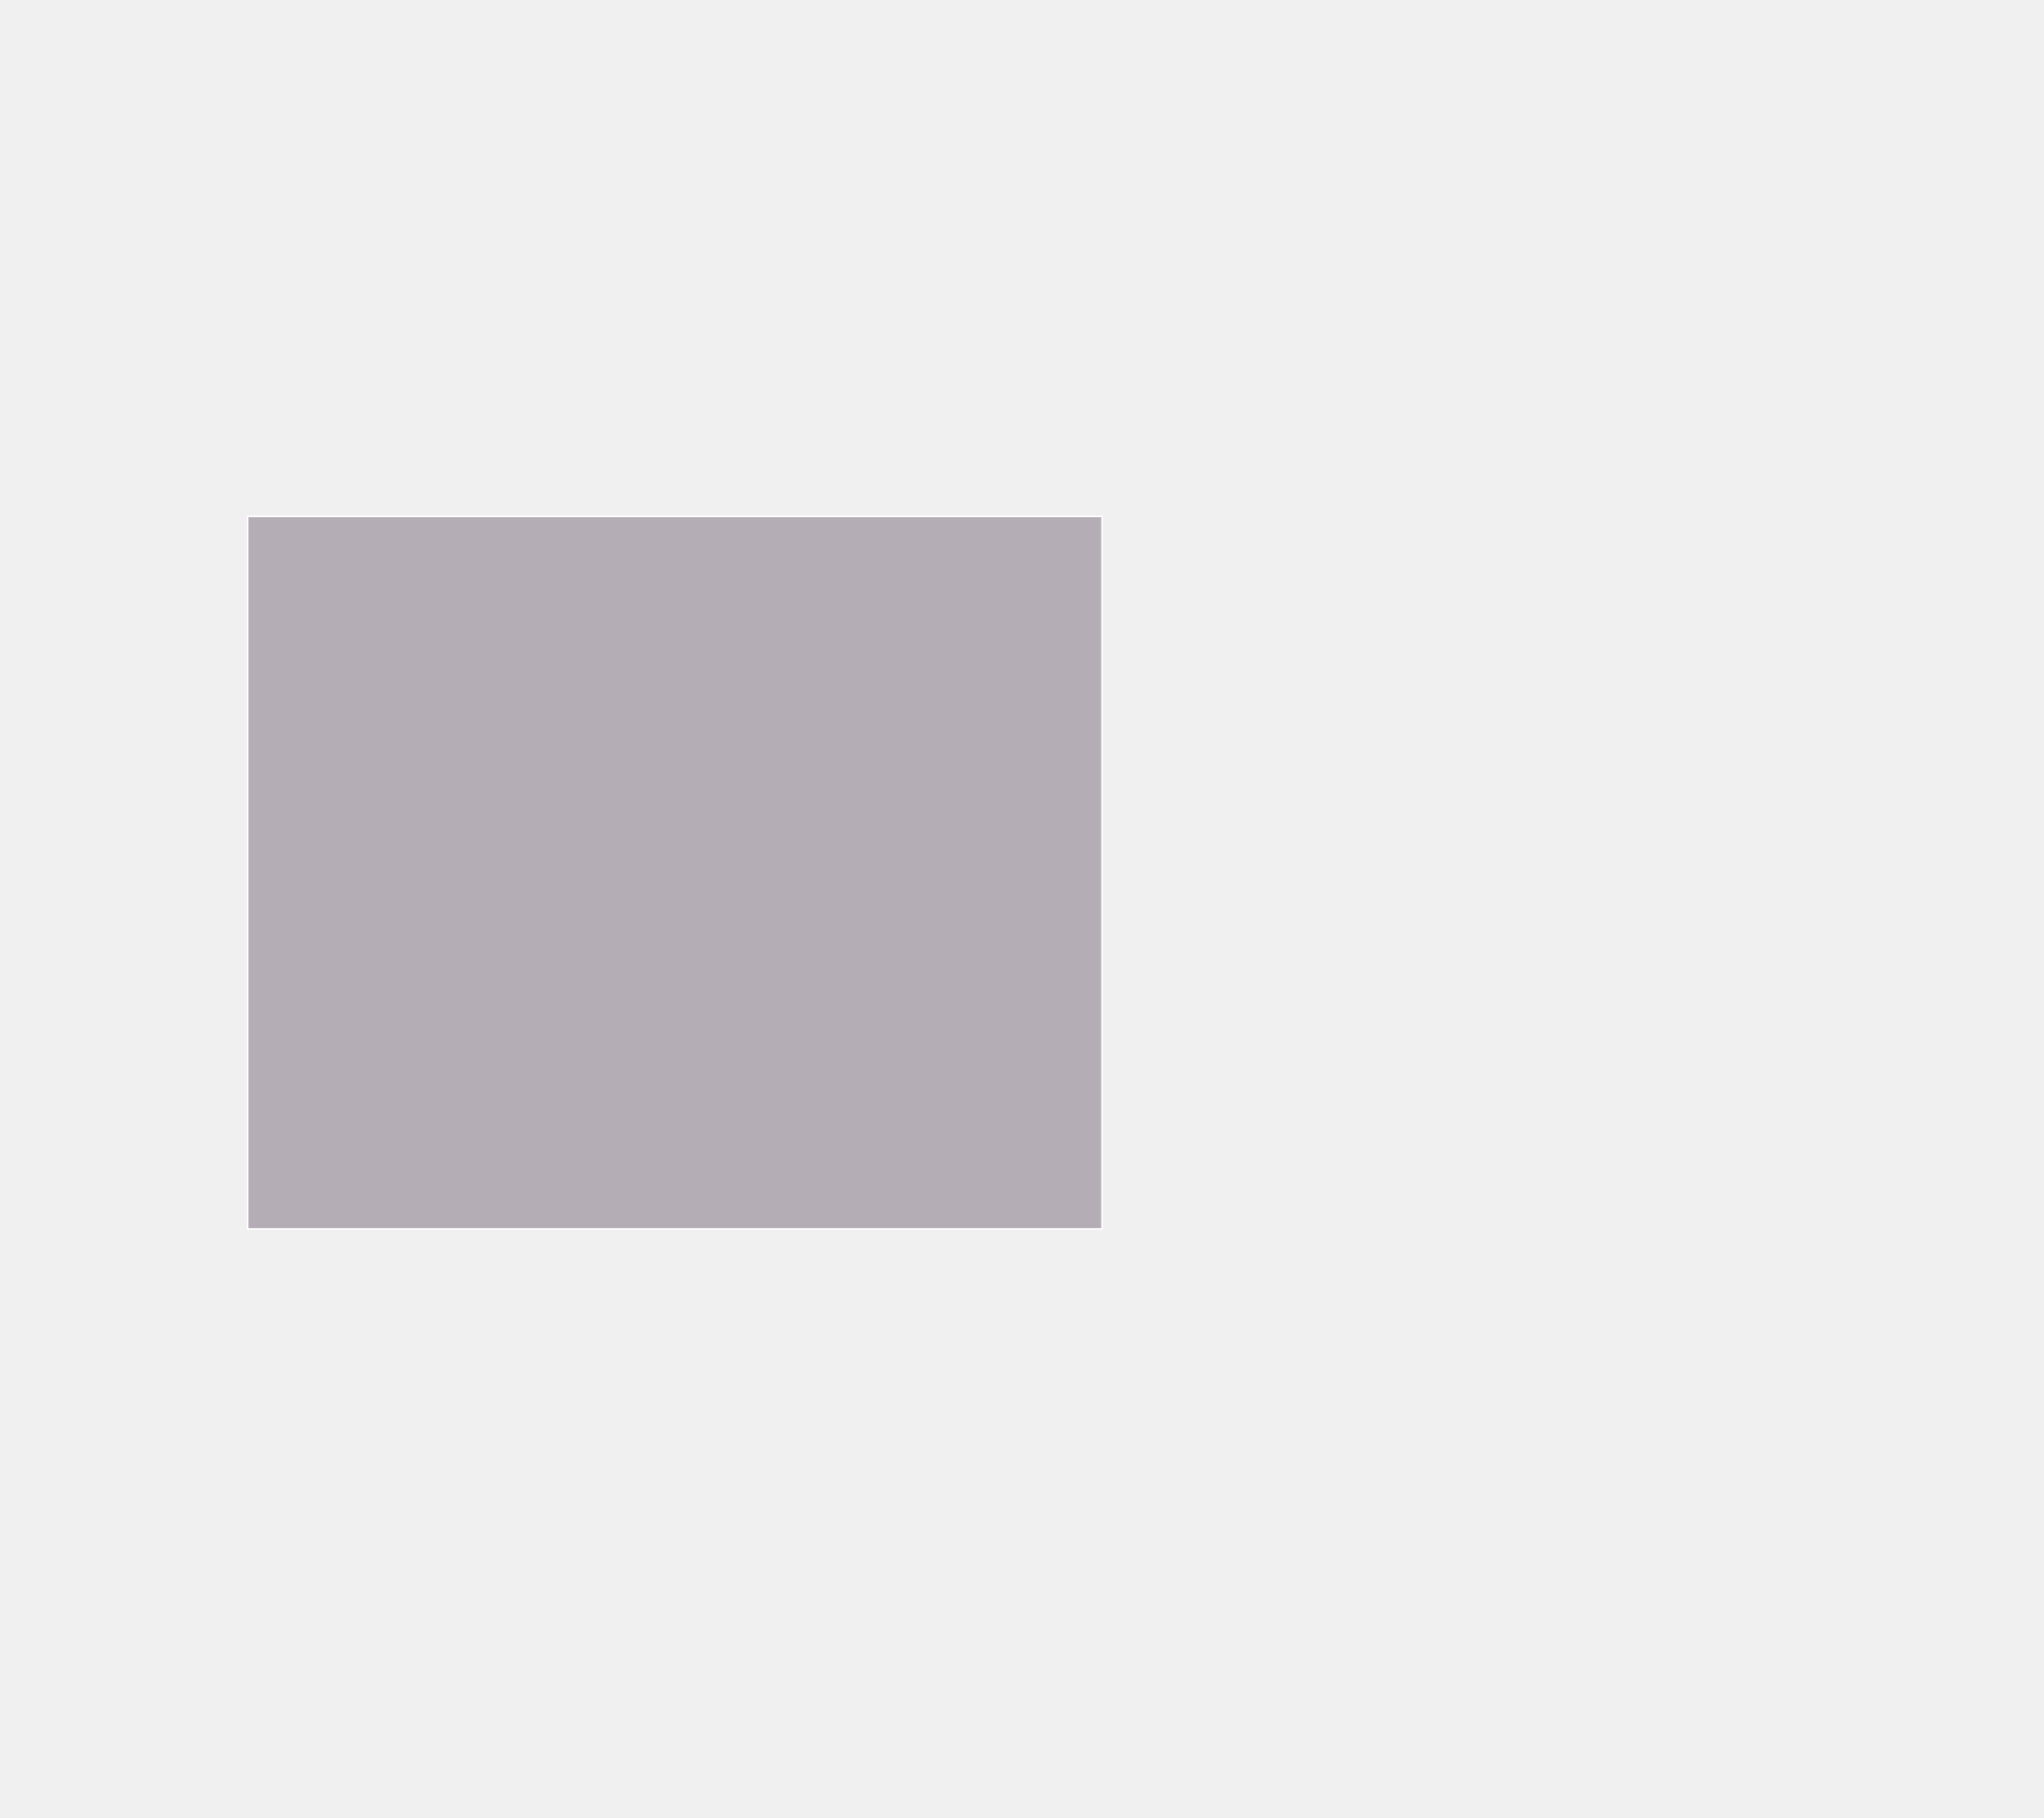
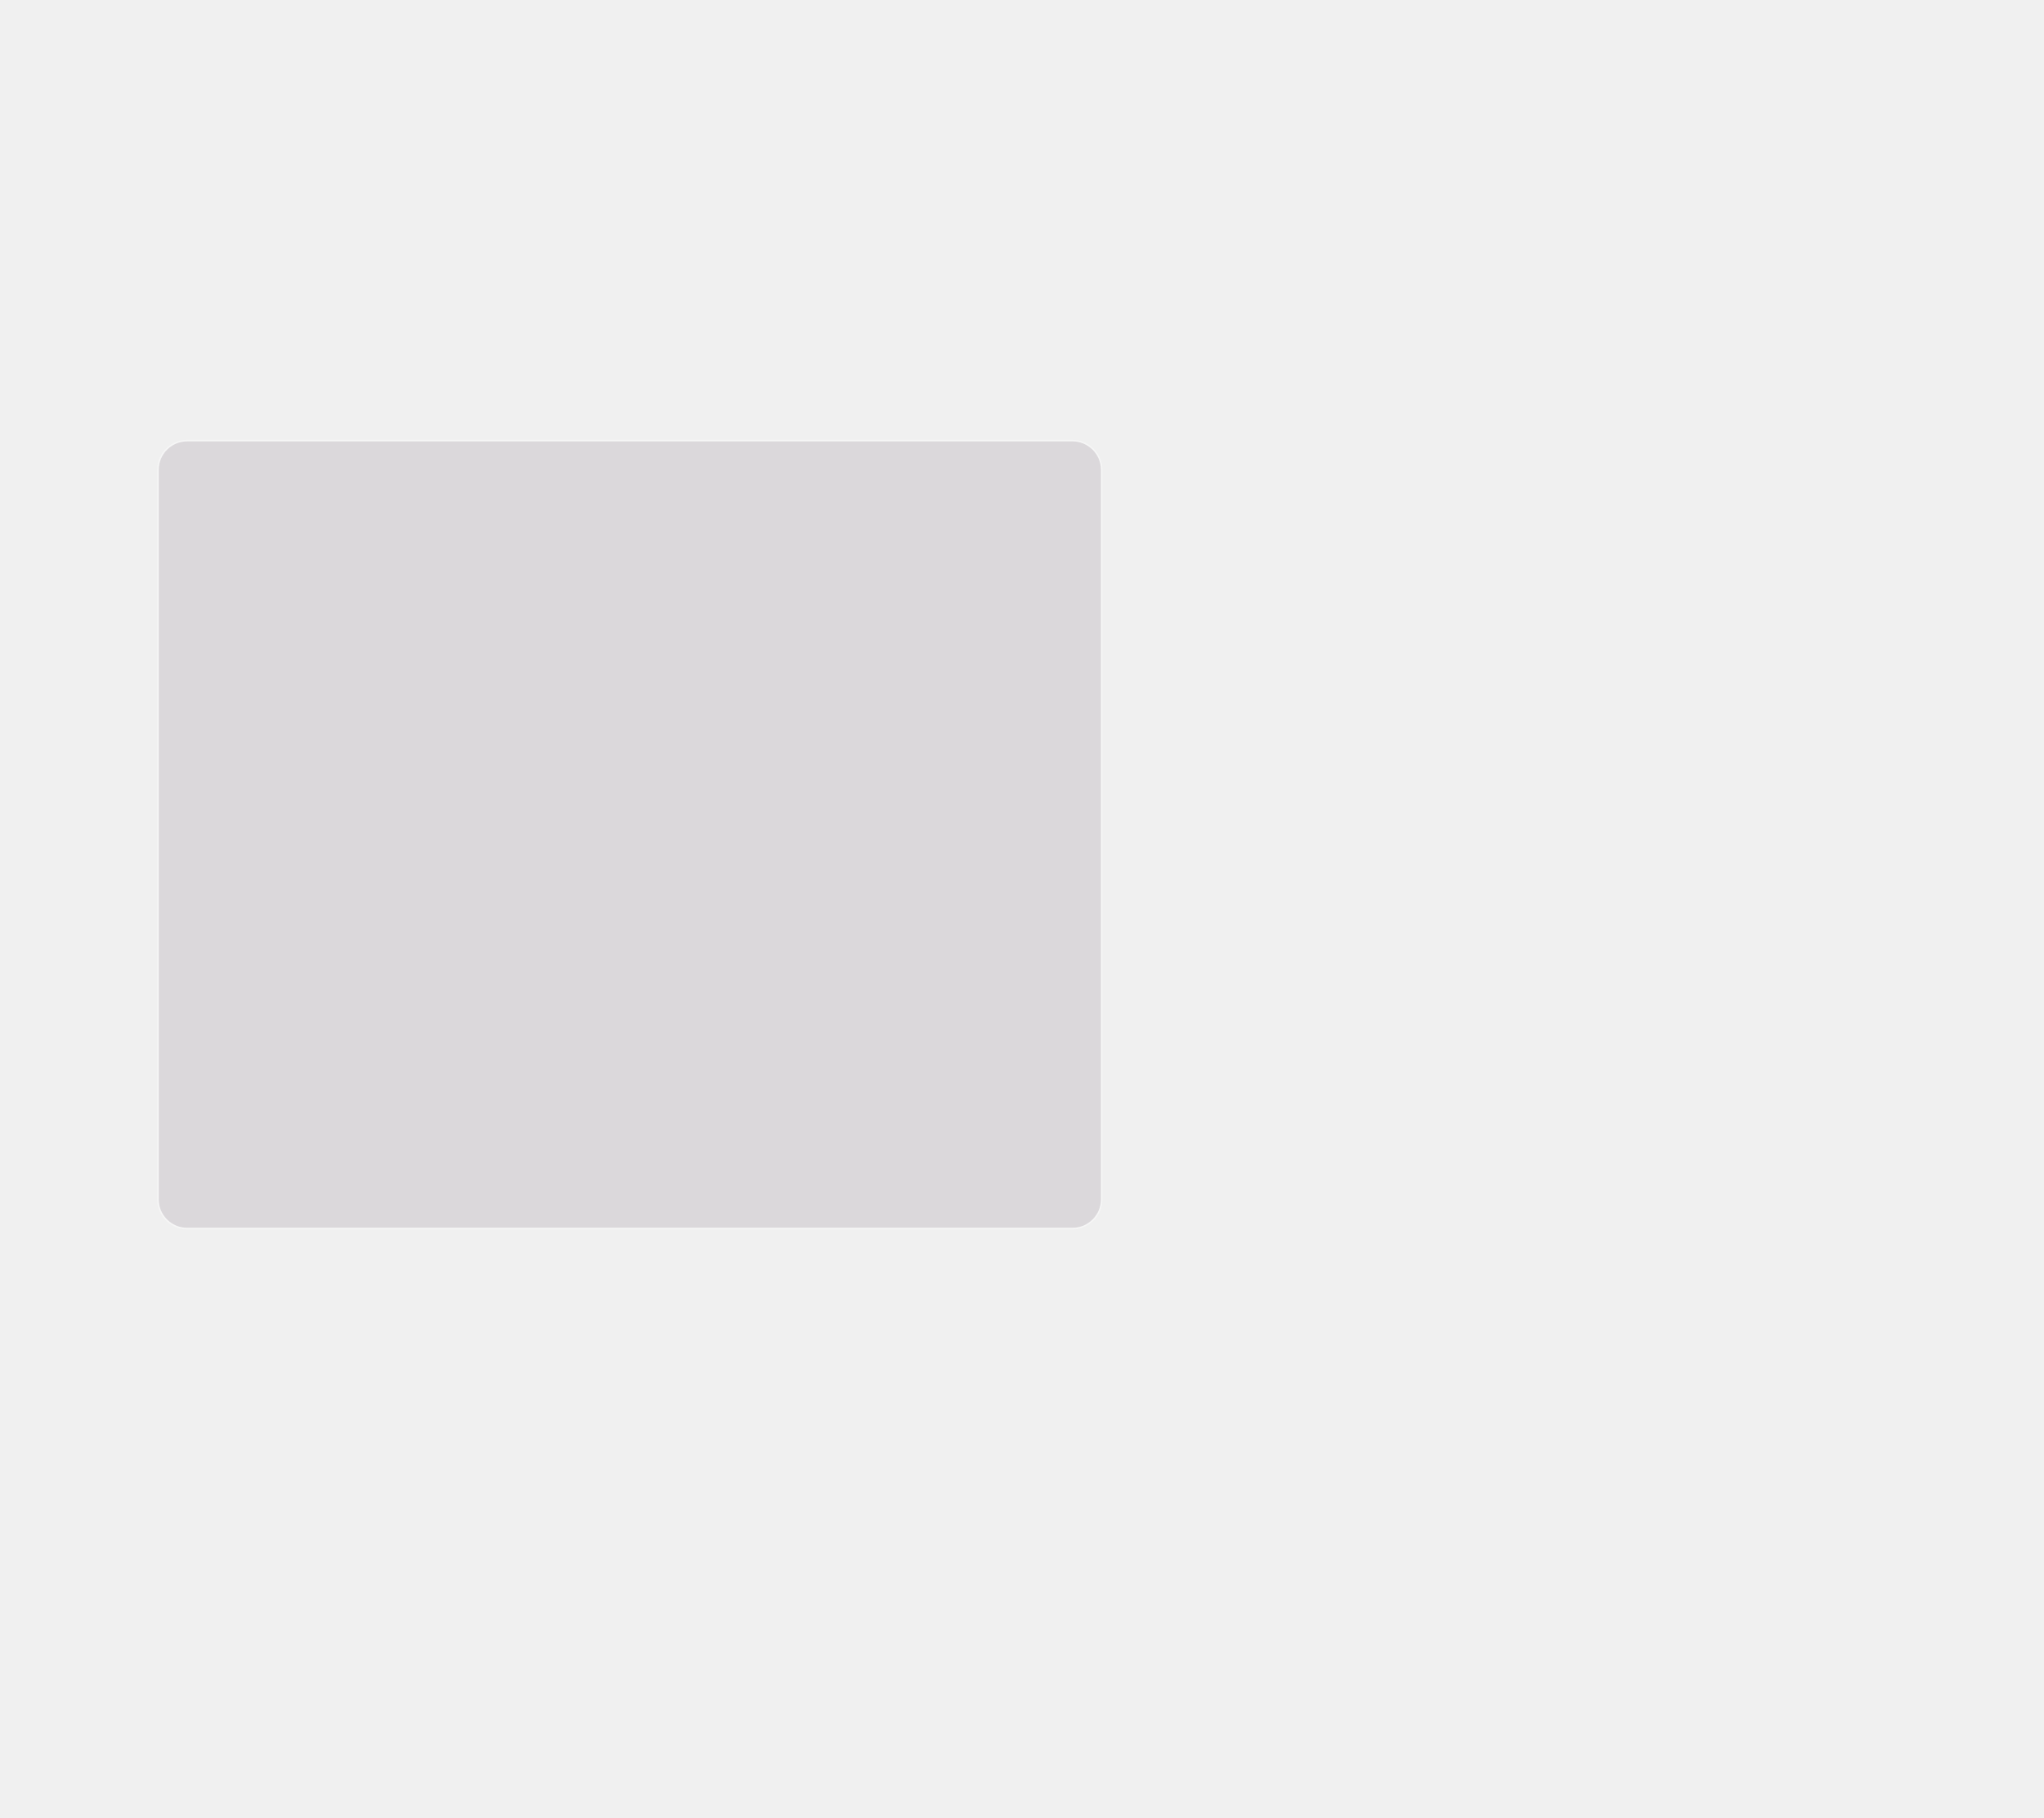
- <svg xmlns="http://www.w3.org/2000/svg" width="1800" height="1600" viewBox="0 0 476.25 423.333" version="1.1" id="svg1060">
+ <svg xmlns="http://www.w3.org/2000/svg" id="svg1060" version="1.1" viewBox="0 0 476.25 423.333" height="1600" width="1800">
  <defs id="defs1054" />
-   <g id="layer1" transform="translate(0,126.3333)">
-     <rect style="opacity:1;fill:#200023;fill-opacity:0.28;stroke:#ffffff;stroke-width:0.554;stroke-linecap:round;stroke-miterlimit:4;stroke-dasharray:none;stroke-opacity:1;paint-order:stroke markers fill" id="rect1707" width="198.903" height="165.764" x="57.787" y="-5.926" />
+   <g transform="translate(0,126.3333)" id="layer1">
+     <rect ry="6.804" y="-23.691" x="36.809" height="183.529" width="219.881" id="rect1707" style="opacity:0.37;fill:#200023;fill-opacity:0.28;stroke:#ffffff;stroke-width:0.354;stroke-linecap:round;stroke-linejoin:round;stroke-miterlimit:4;stroke-dasharray:none;stroke-opacity:1;paint-order:normal" />
  </g>
</svg>
